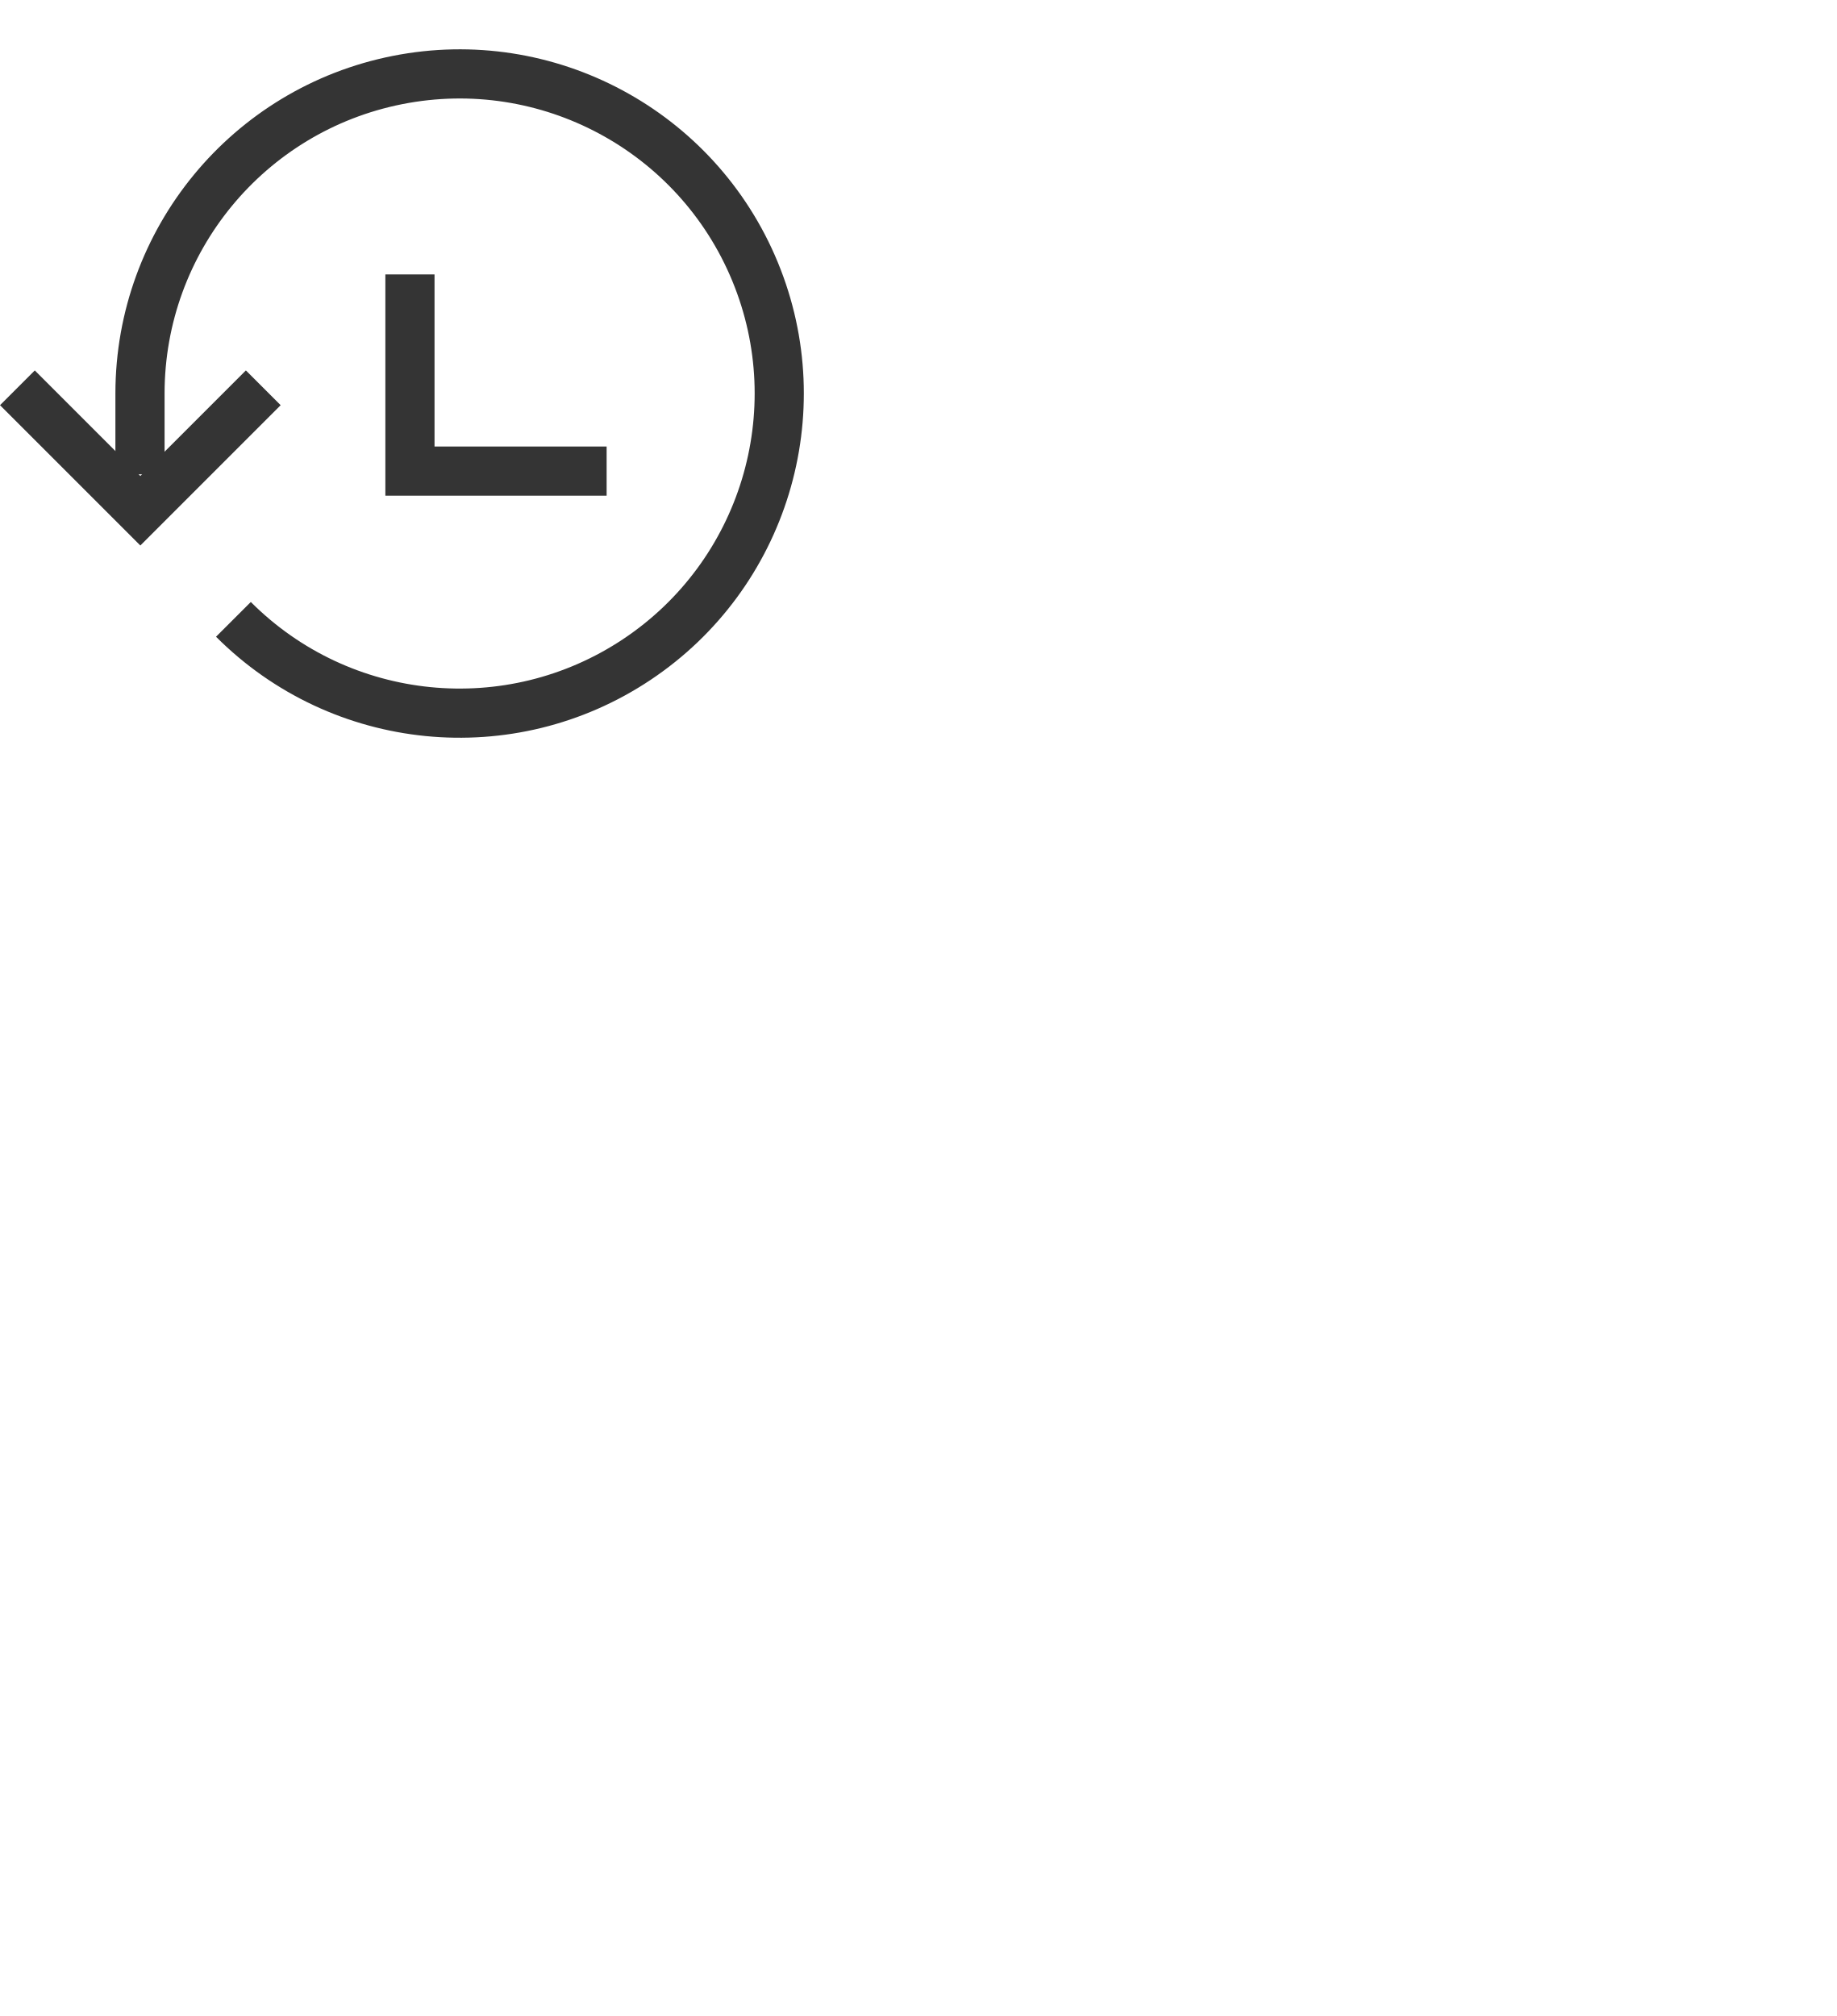
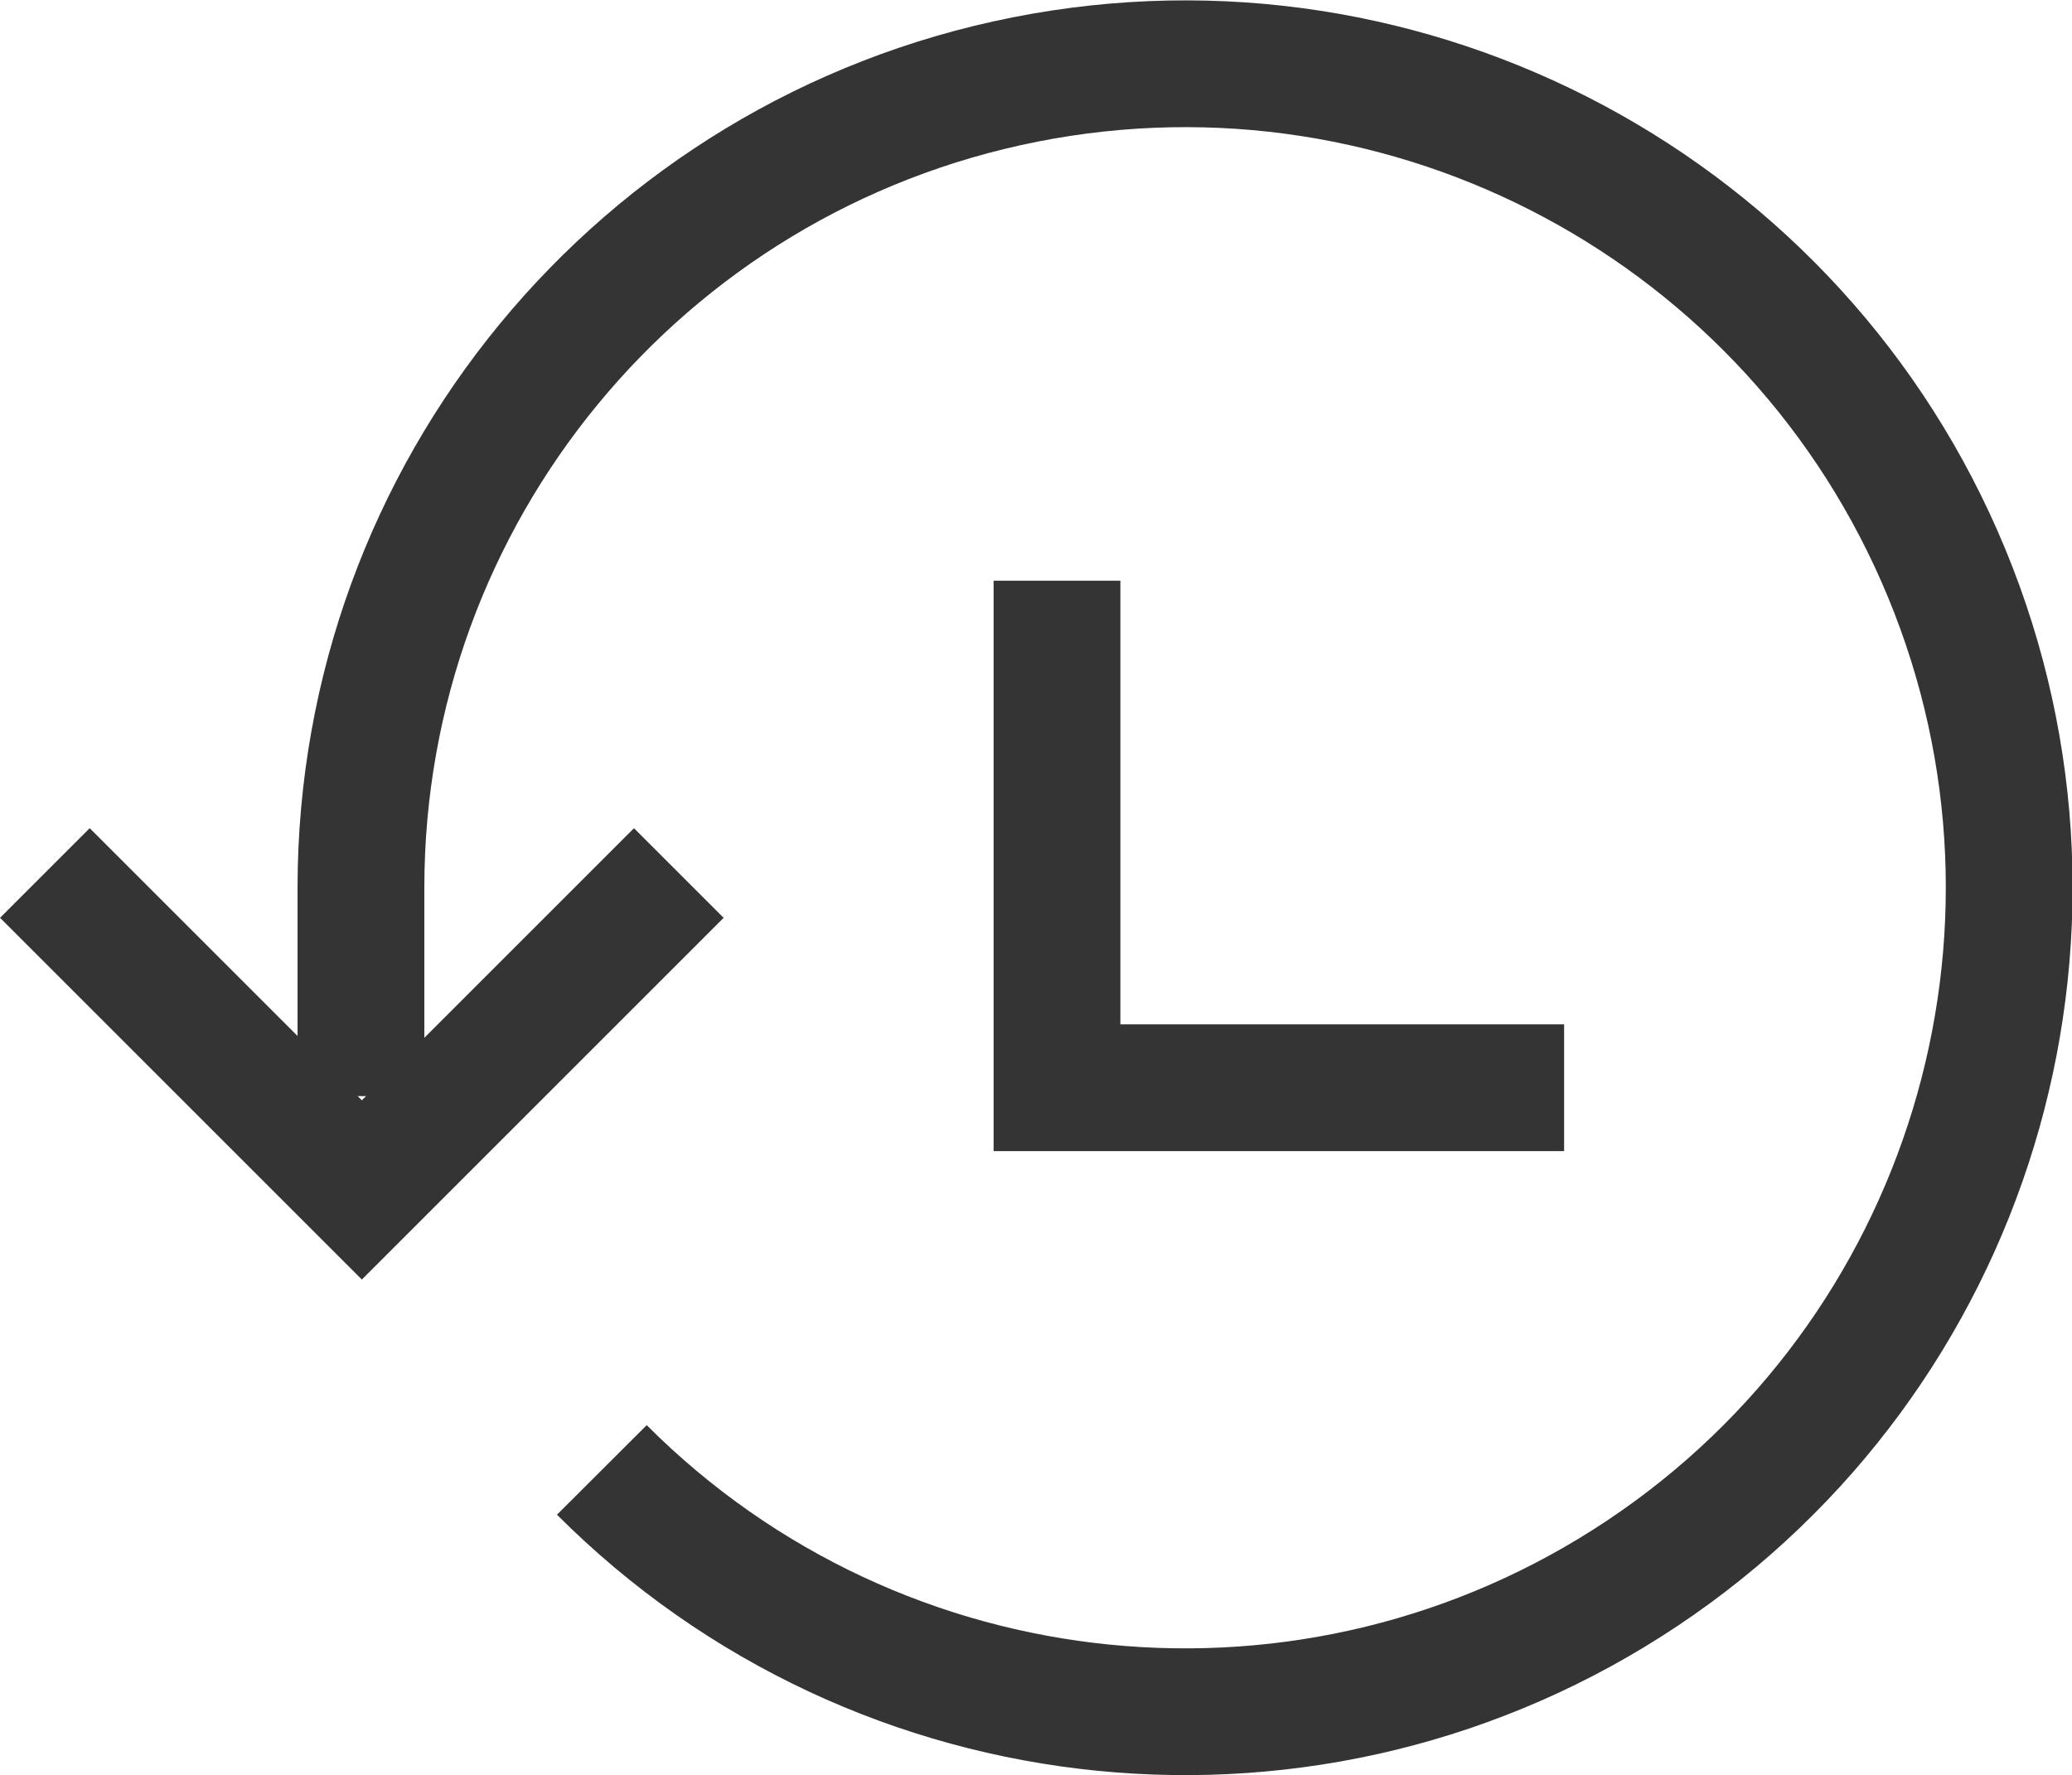
- <svg xmlns="http://www.w3.org/2000/svg" width="37.343" height="41" viewBox="0 0 37.343 41">
+ <svg xmlns="http://www.w3.org/2000/svg" width="16.343" height="14" viewBox="0 0 16.343 14">
  <g data-name="최근 본 제품 아이콘">
-     <path data-name="패스 6818" d="m336.917 174.406-2.5 2.5-2.5-2.5" transform="translate(-331.563 -166.519)" style="fill:none;stroke:#343434;stroke-miterlimit:10" />
-     <path data-name="패스 6819" d="M336.31 179.615a6.5 6.5 0 1 0-1.9-4.6v1.651" transform="translate(-331.563 -167.019)" style="fill:none;stroke:#343434;stroke-miterlimit:10" />
-     <path data-name="패스 6820" d="M340.9 171.1v4h4" transform="translate(-332.563 -165.519)" style="fill:none;stroke:#343434;stroke-miterlimit:10" />
+     <path data-name="패스 6824" d="m336.917 174.406-2.5 2.5-2.5-2.5" transform="translate(-331.563 -167.519)" style="fill:none;stroke:#343434;stroke-miterlimit:10" />
+     <path data-name="패스 6825" d="M336.31 179.615a6.5 6.5 0 1 0-1.9-4.6v1.651" transform="translate(-331.563 -168.019)" style="fill:none;stroke:#343434;stroke-miterlimit:10" />
+     <path data-name="패스 6826" d="M340.9 171.1v4h4" transform="translate(-332.563 -166.519)" style="fill:none;stroke:#343434;stroke-miterlimit:10" />
  </g>
</svg>
